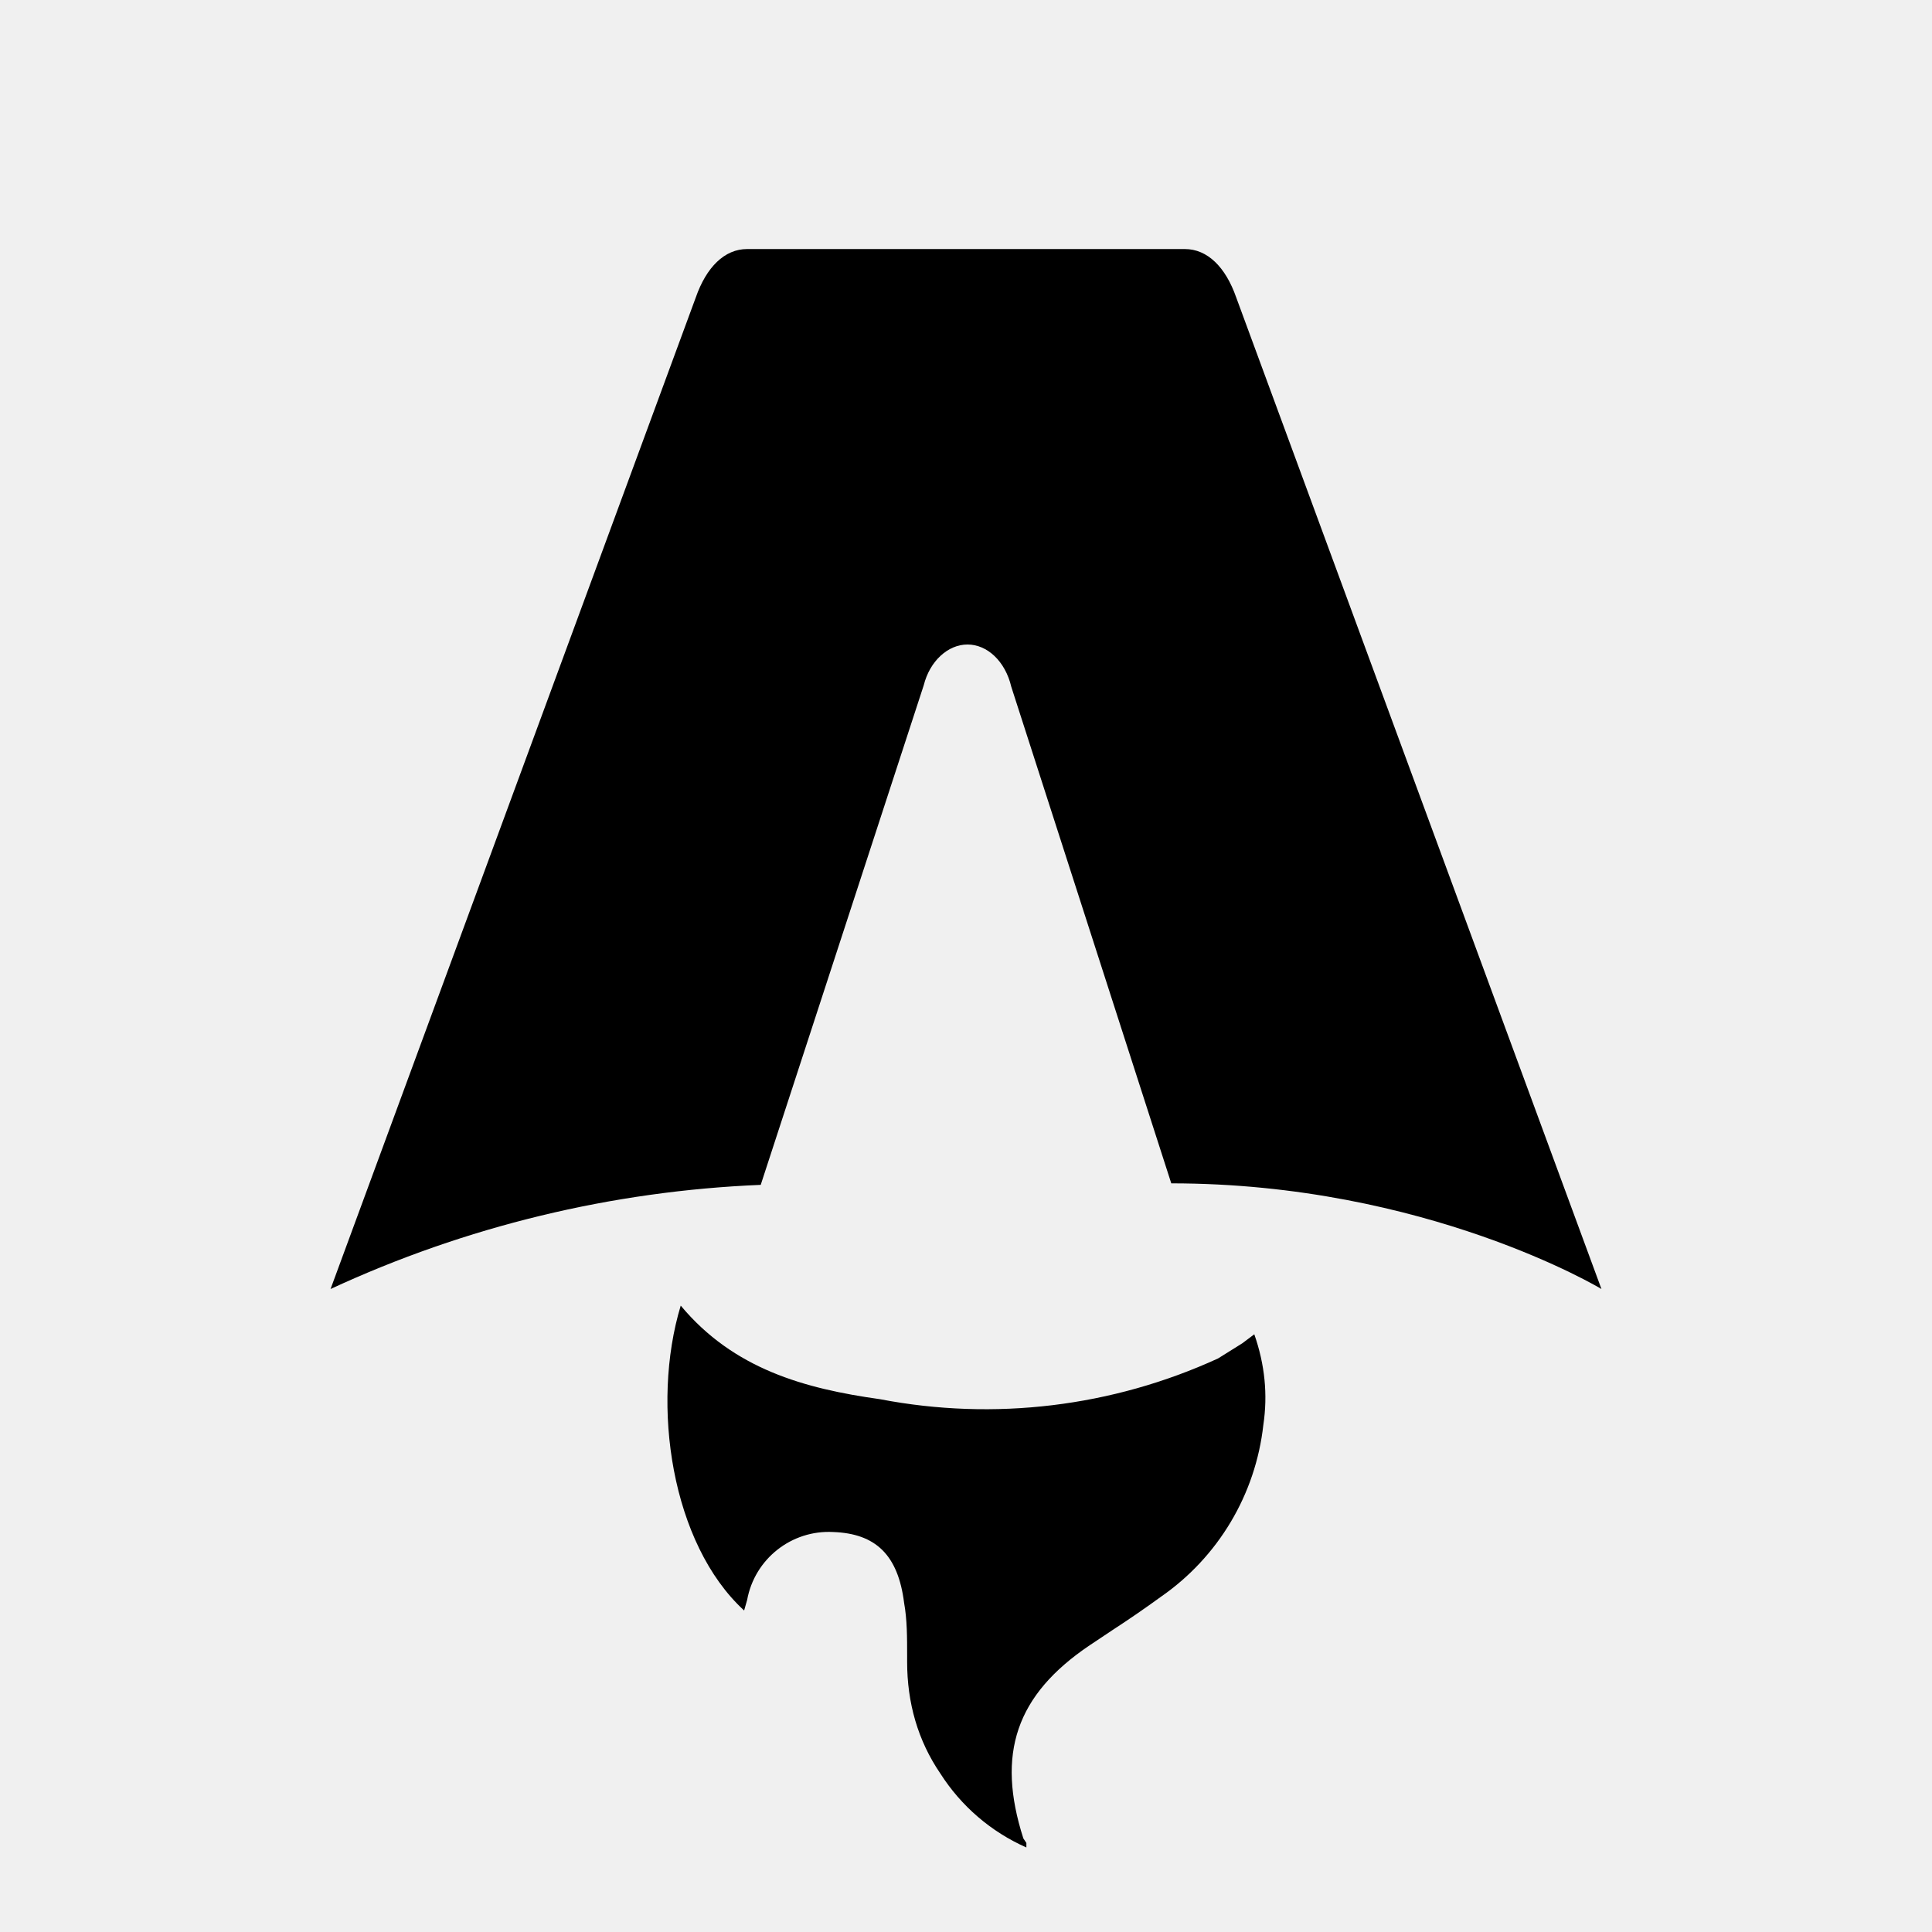
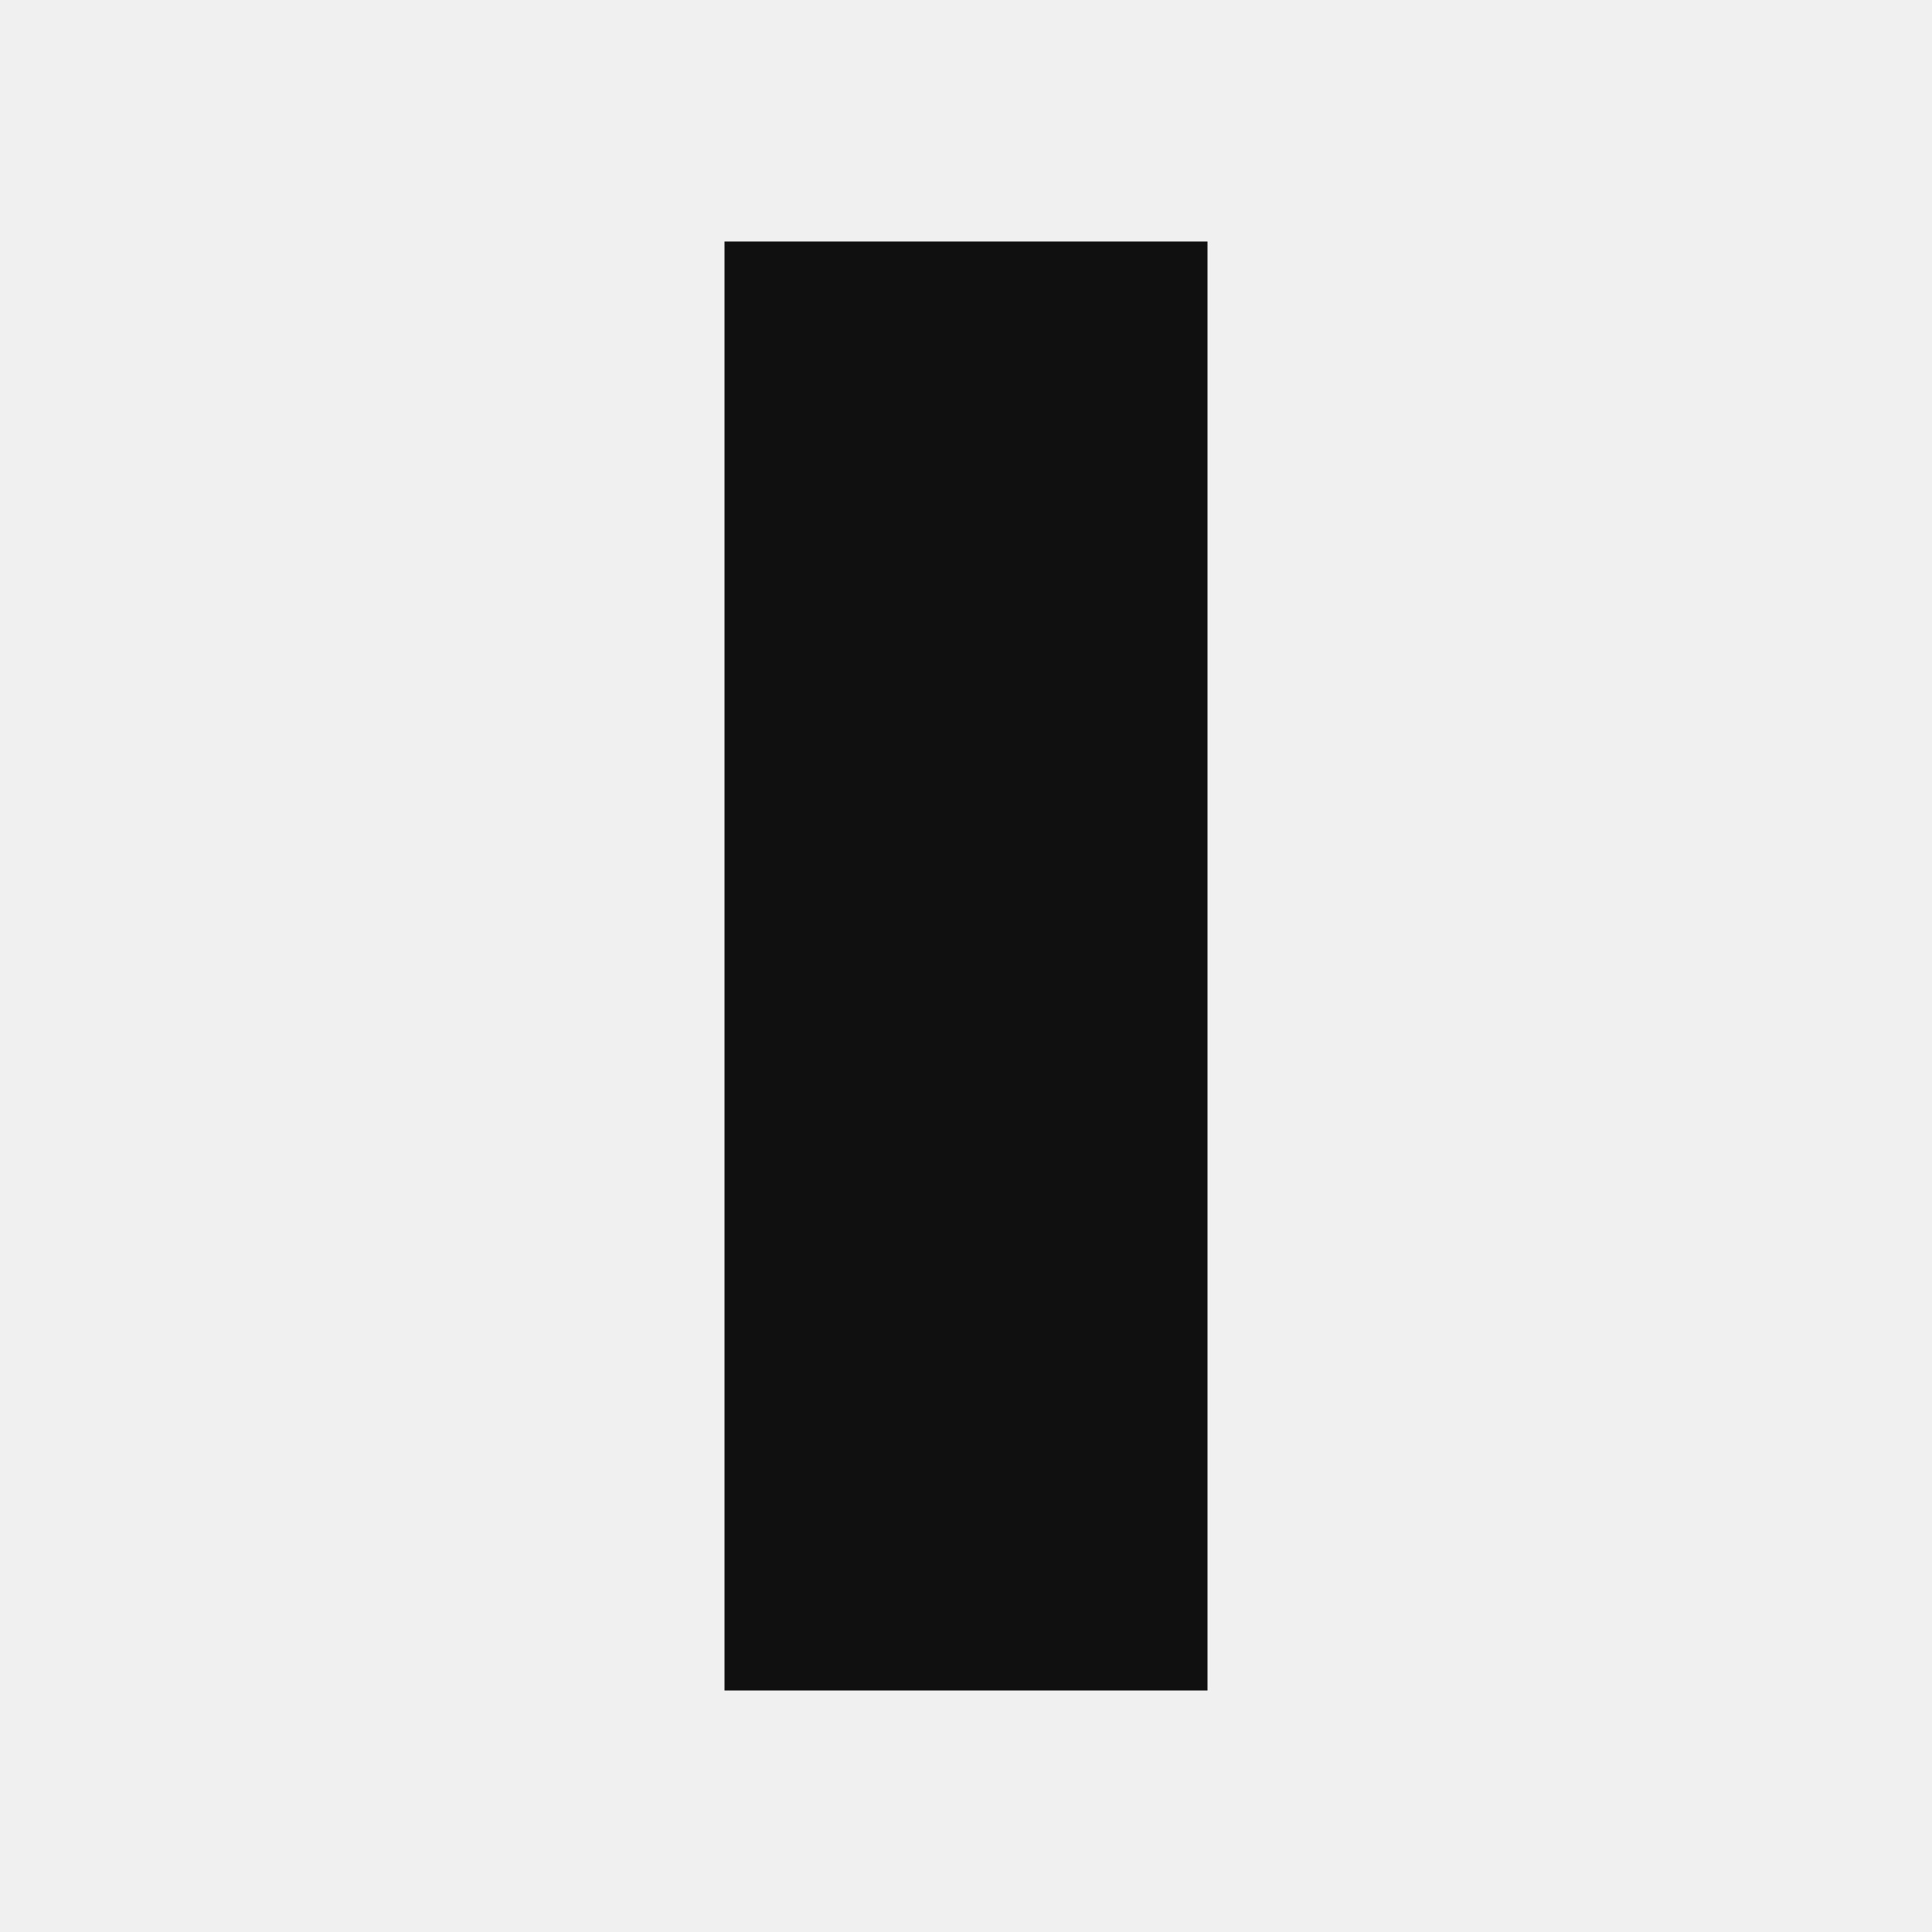
- <svg xmlns="http://www.w3.org/2000/svg" fill="none" viewBox="0 0 128 128">
-   <path d="M50.4 78.5a75.1 75.1 0 0 0-28.5 6.9l24.2-65.7c.7-2 1.9-3.2 3.4-3.2h29c1.5 0 2.7 1.2 3.4 3.2l24.2 65.7s-11.6-7-28.5-7L67 45.5c-.4-1.7-1.6-2.8-2.9-2.8-1.3 0-2.5 1.1-2.9 2.7L50.4 78.5Zm-1.1 28.2Zm-4.2-20.2c-2 6.6-.6 15.8 4.2 20.2a17.5 17.5 0 0 1 .2-.7 5.5 5.5 0 0 1 5.7-4.5c2.8.1 4.3 1.5 4.7 4.7.2 1.1.2 2.3.2 3.5v.4c0 2.7.7 5.2 2.2 7.4a13 13 0 0 0 5.7 4.9v-.3l-.2-.3c-1.8-5.6-.5-9.5 4.4-12.8l1.5-1a73 73 0 0 0 3.2-2.2 16 16 0 0 0 6.8-11.4c.3-2 .1-4-.6-6l-.8.6-1.6 1a37 37 0 0 1-22.4 2.7c-5-.7-9.7-2-13.2-6.2Z" />
+ <svg xmlns="http://www.w3.org/2000/svg" viewBox="0 0 32 32" fill="none">
+   <path d="M16 4V28" stroke="currentColor" stroke-width="8" />
  <style>
-         path { fill: #000; }
-         @media (prefers-color-scheme: dark) {
-             path { fill: #FFF; }
-         }
-     </style>
+     path { color: #111010; }
+     @media (prefers-color-scheme: dark) {
+       path { color: #fff; }
+     }
+   </style>
</svg>
